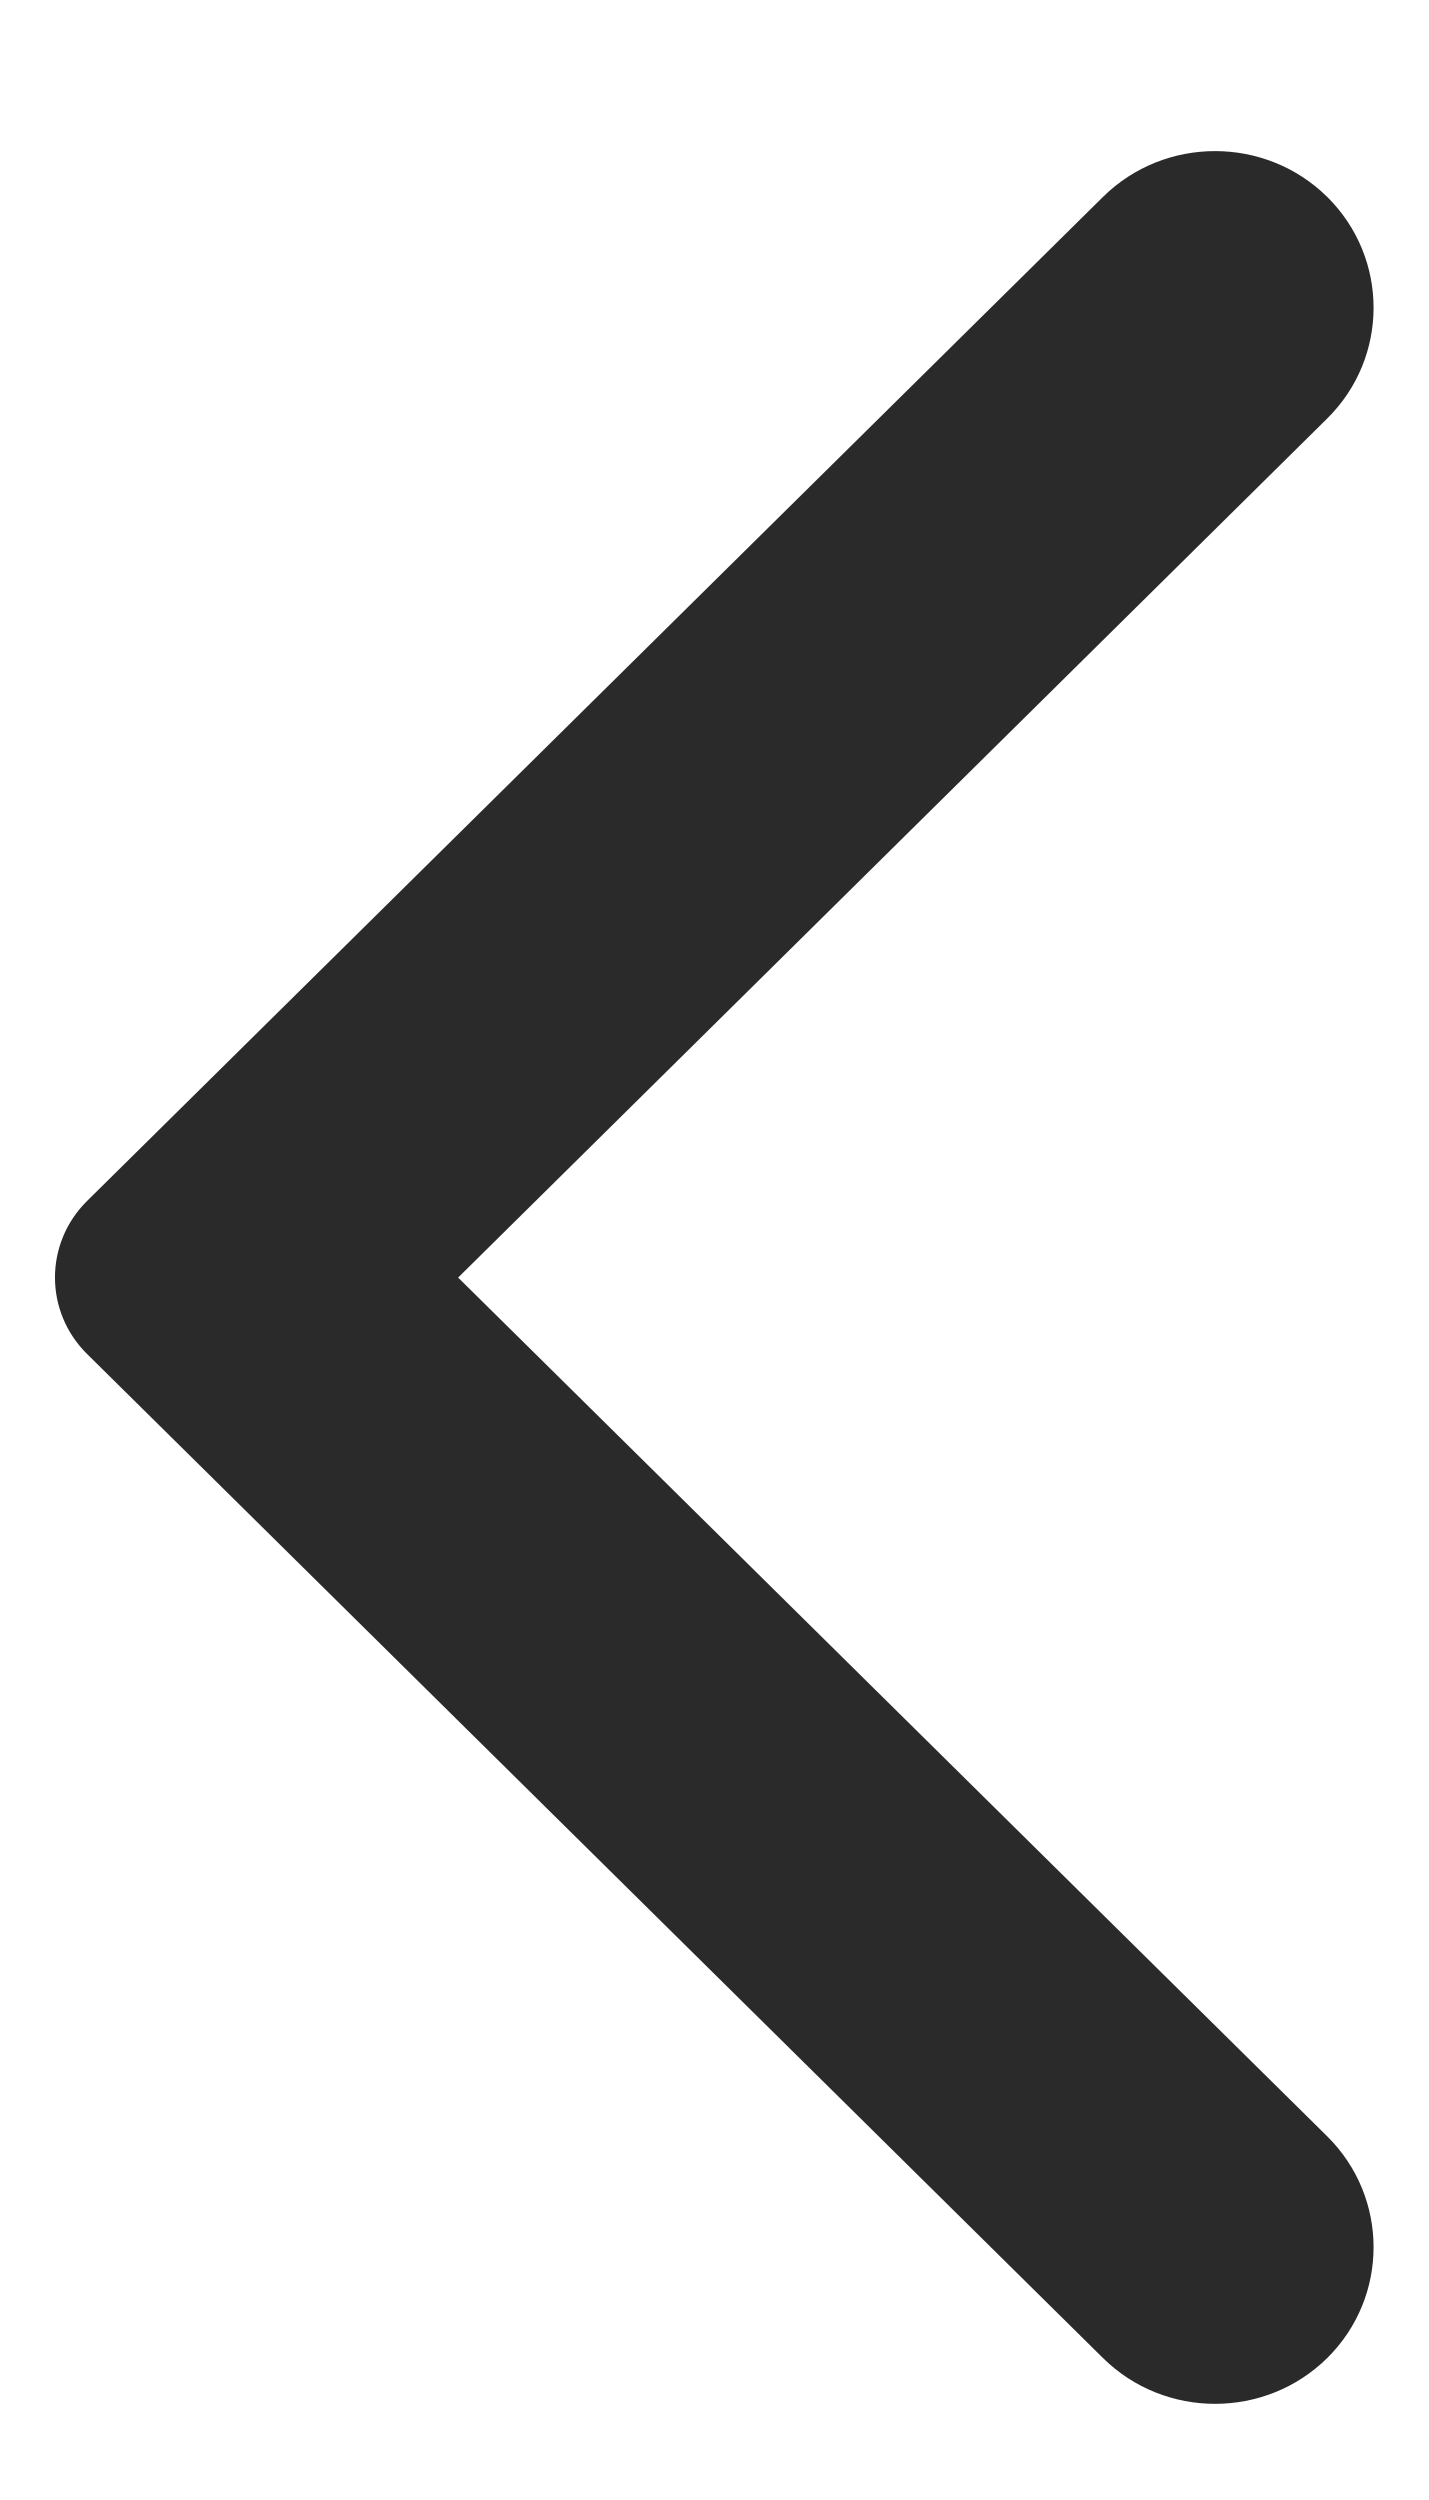
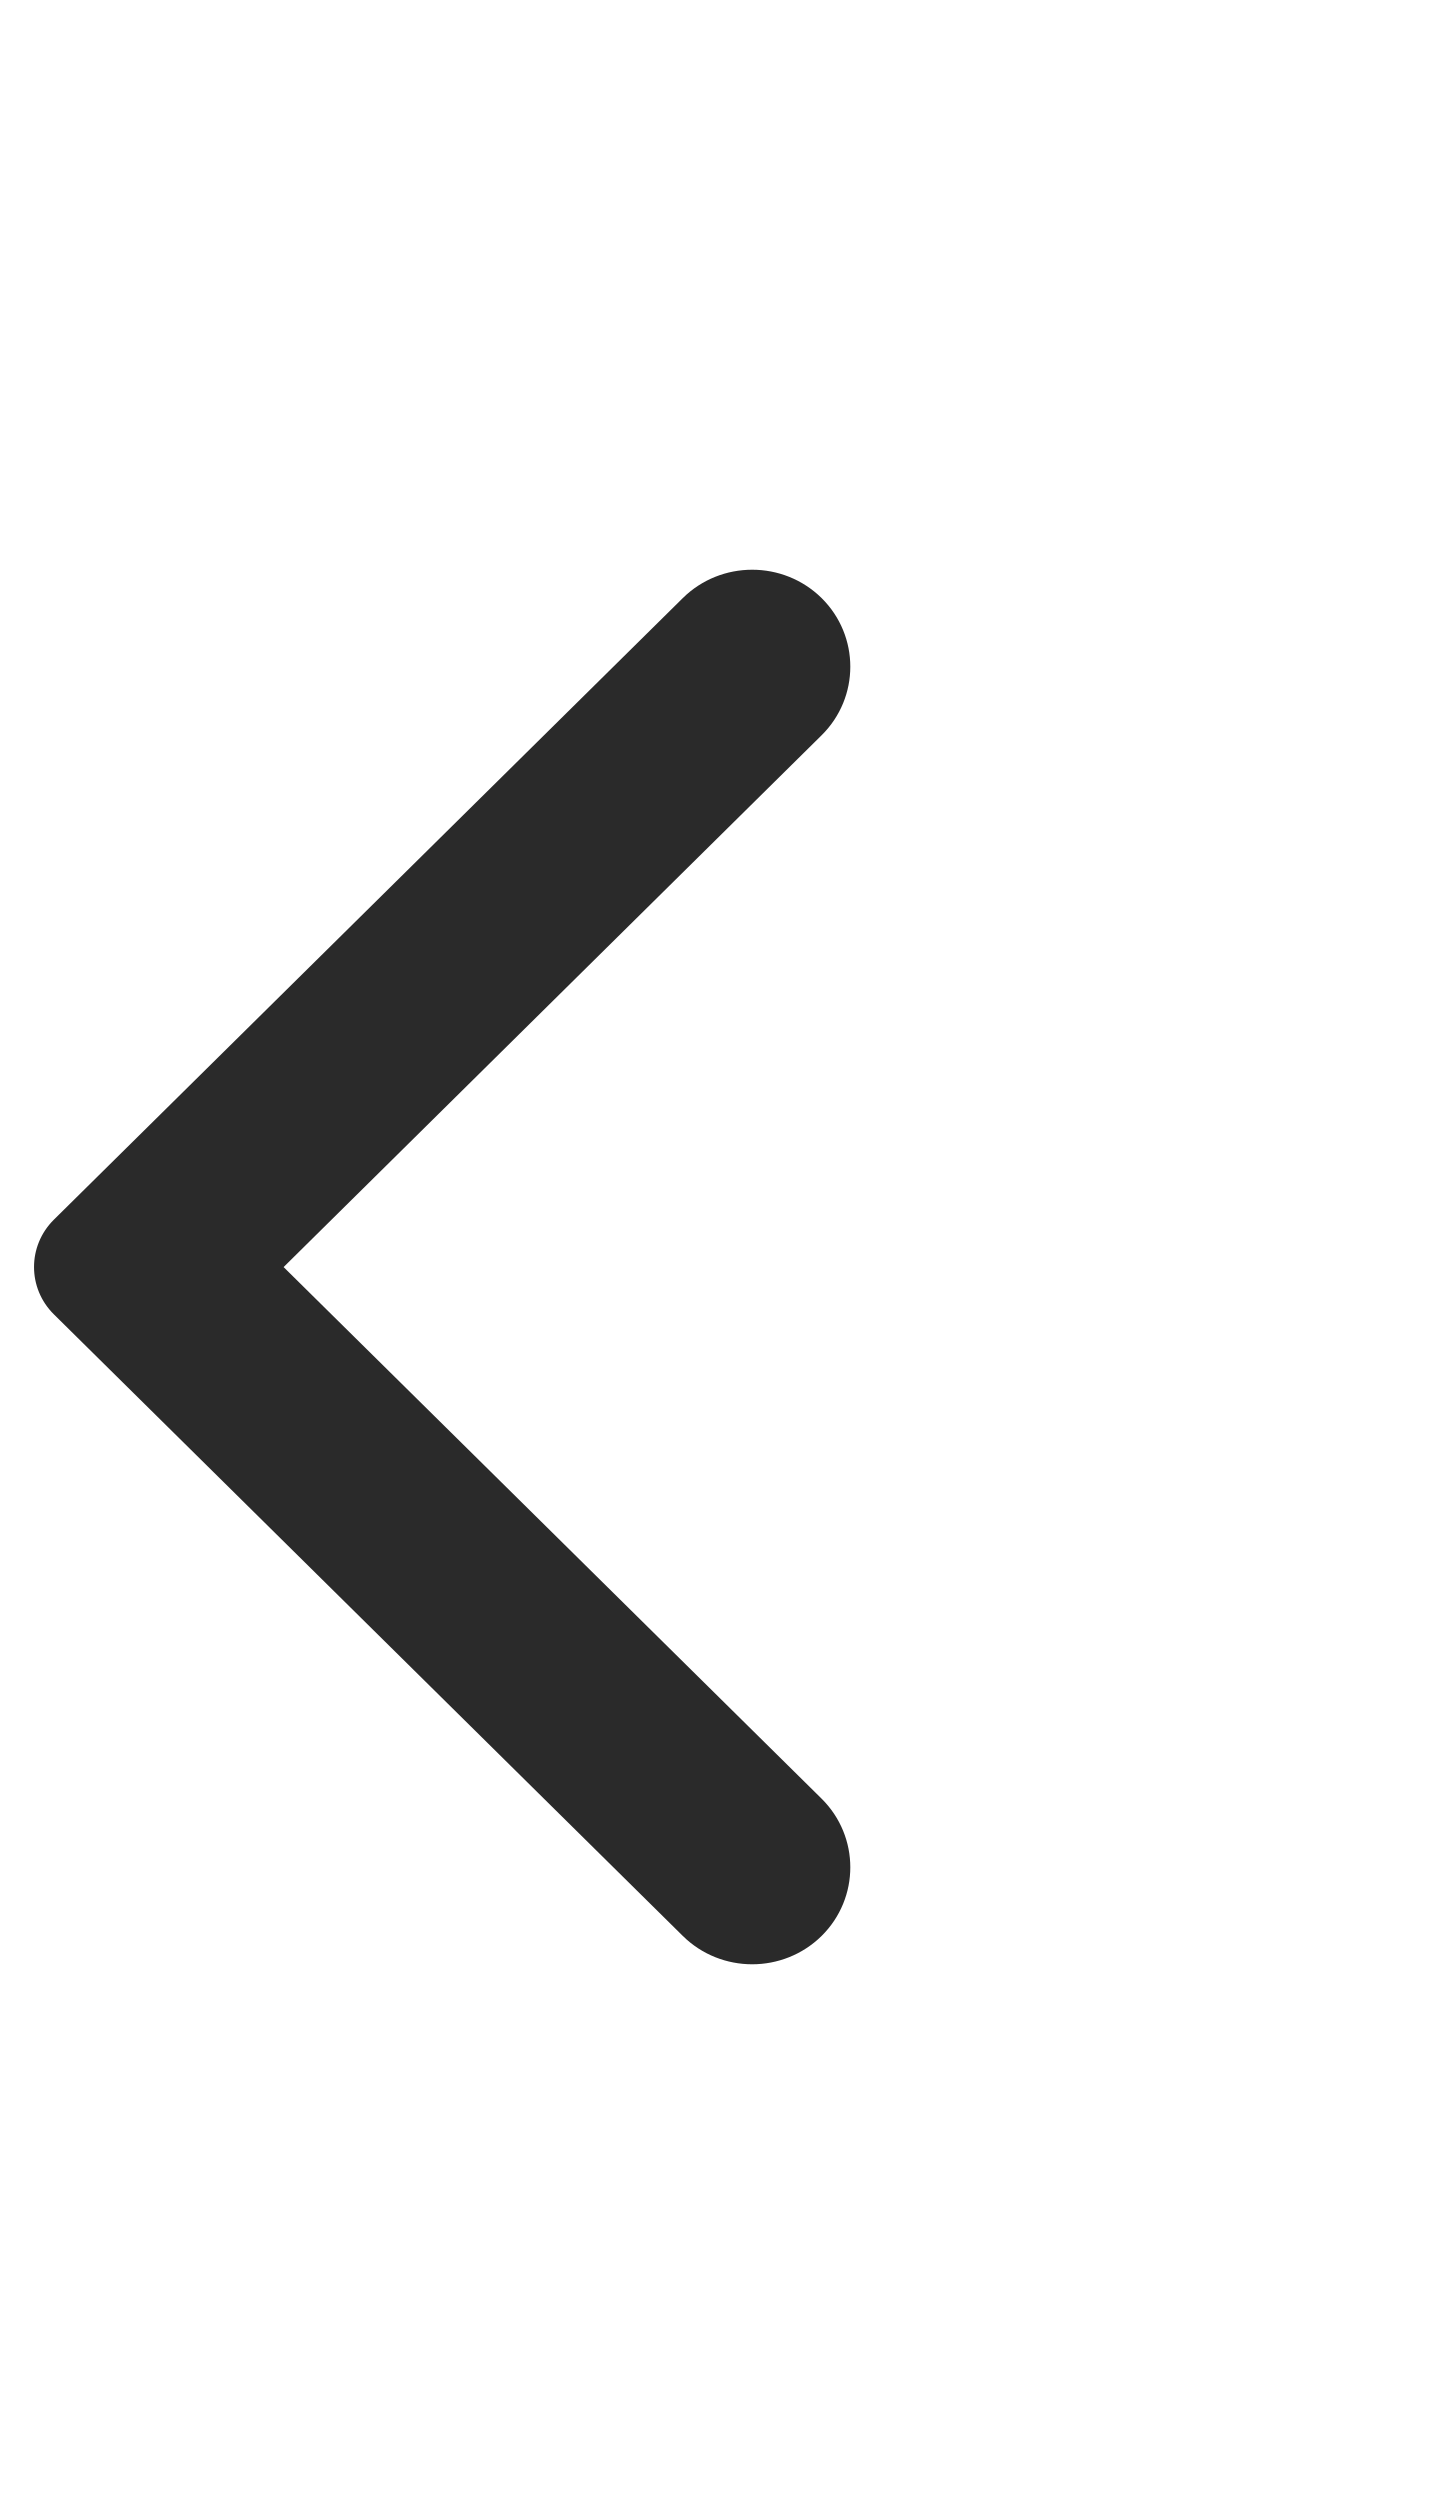
- <svg xmlns="http://www.w3.org/2000/svg" width="8" height="14" viewBox="0 0 13 21" fill="none">
+ <svg xmlns="http://www.w3.org/2000/svg" width="8" height="14" viewBox="0 0 21 21" fill="none">
  <path fill-rule="evenodd" clip-rule="evenodd" d="M10.037 20.583L0.792 11.446C0.403 11.061 0.403 10.44 0.792 10.054L10.037 0.917C10.6 0.361 11.514 0.361 12.078 0.917C12.64 1.474 12.64 2.377 12.078 2.933L4.169 10.751L12.078 18.566C12.64 19.123 12.64 20.026 12.078 20.583C11.514 21.139 10.6 21.139 10.037 20.583Z" fill="#2A2A2A" />
</svg>
